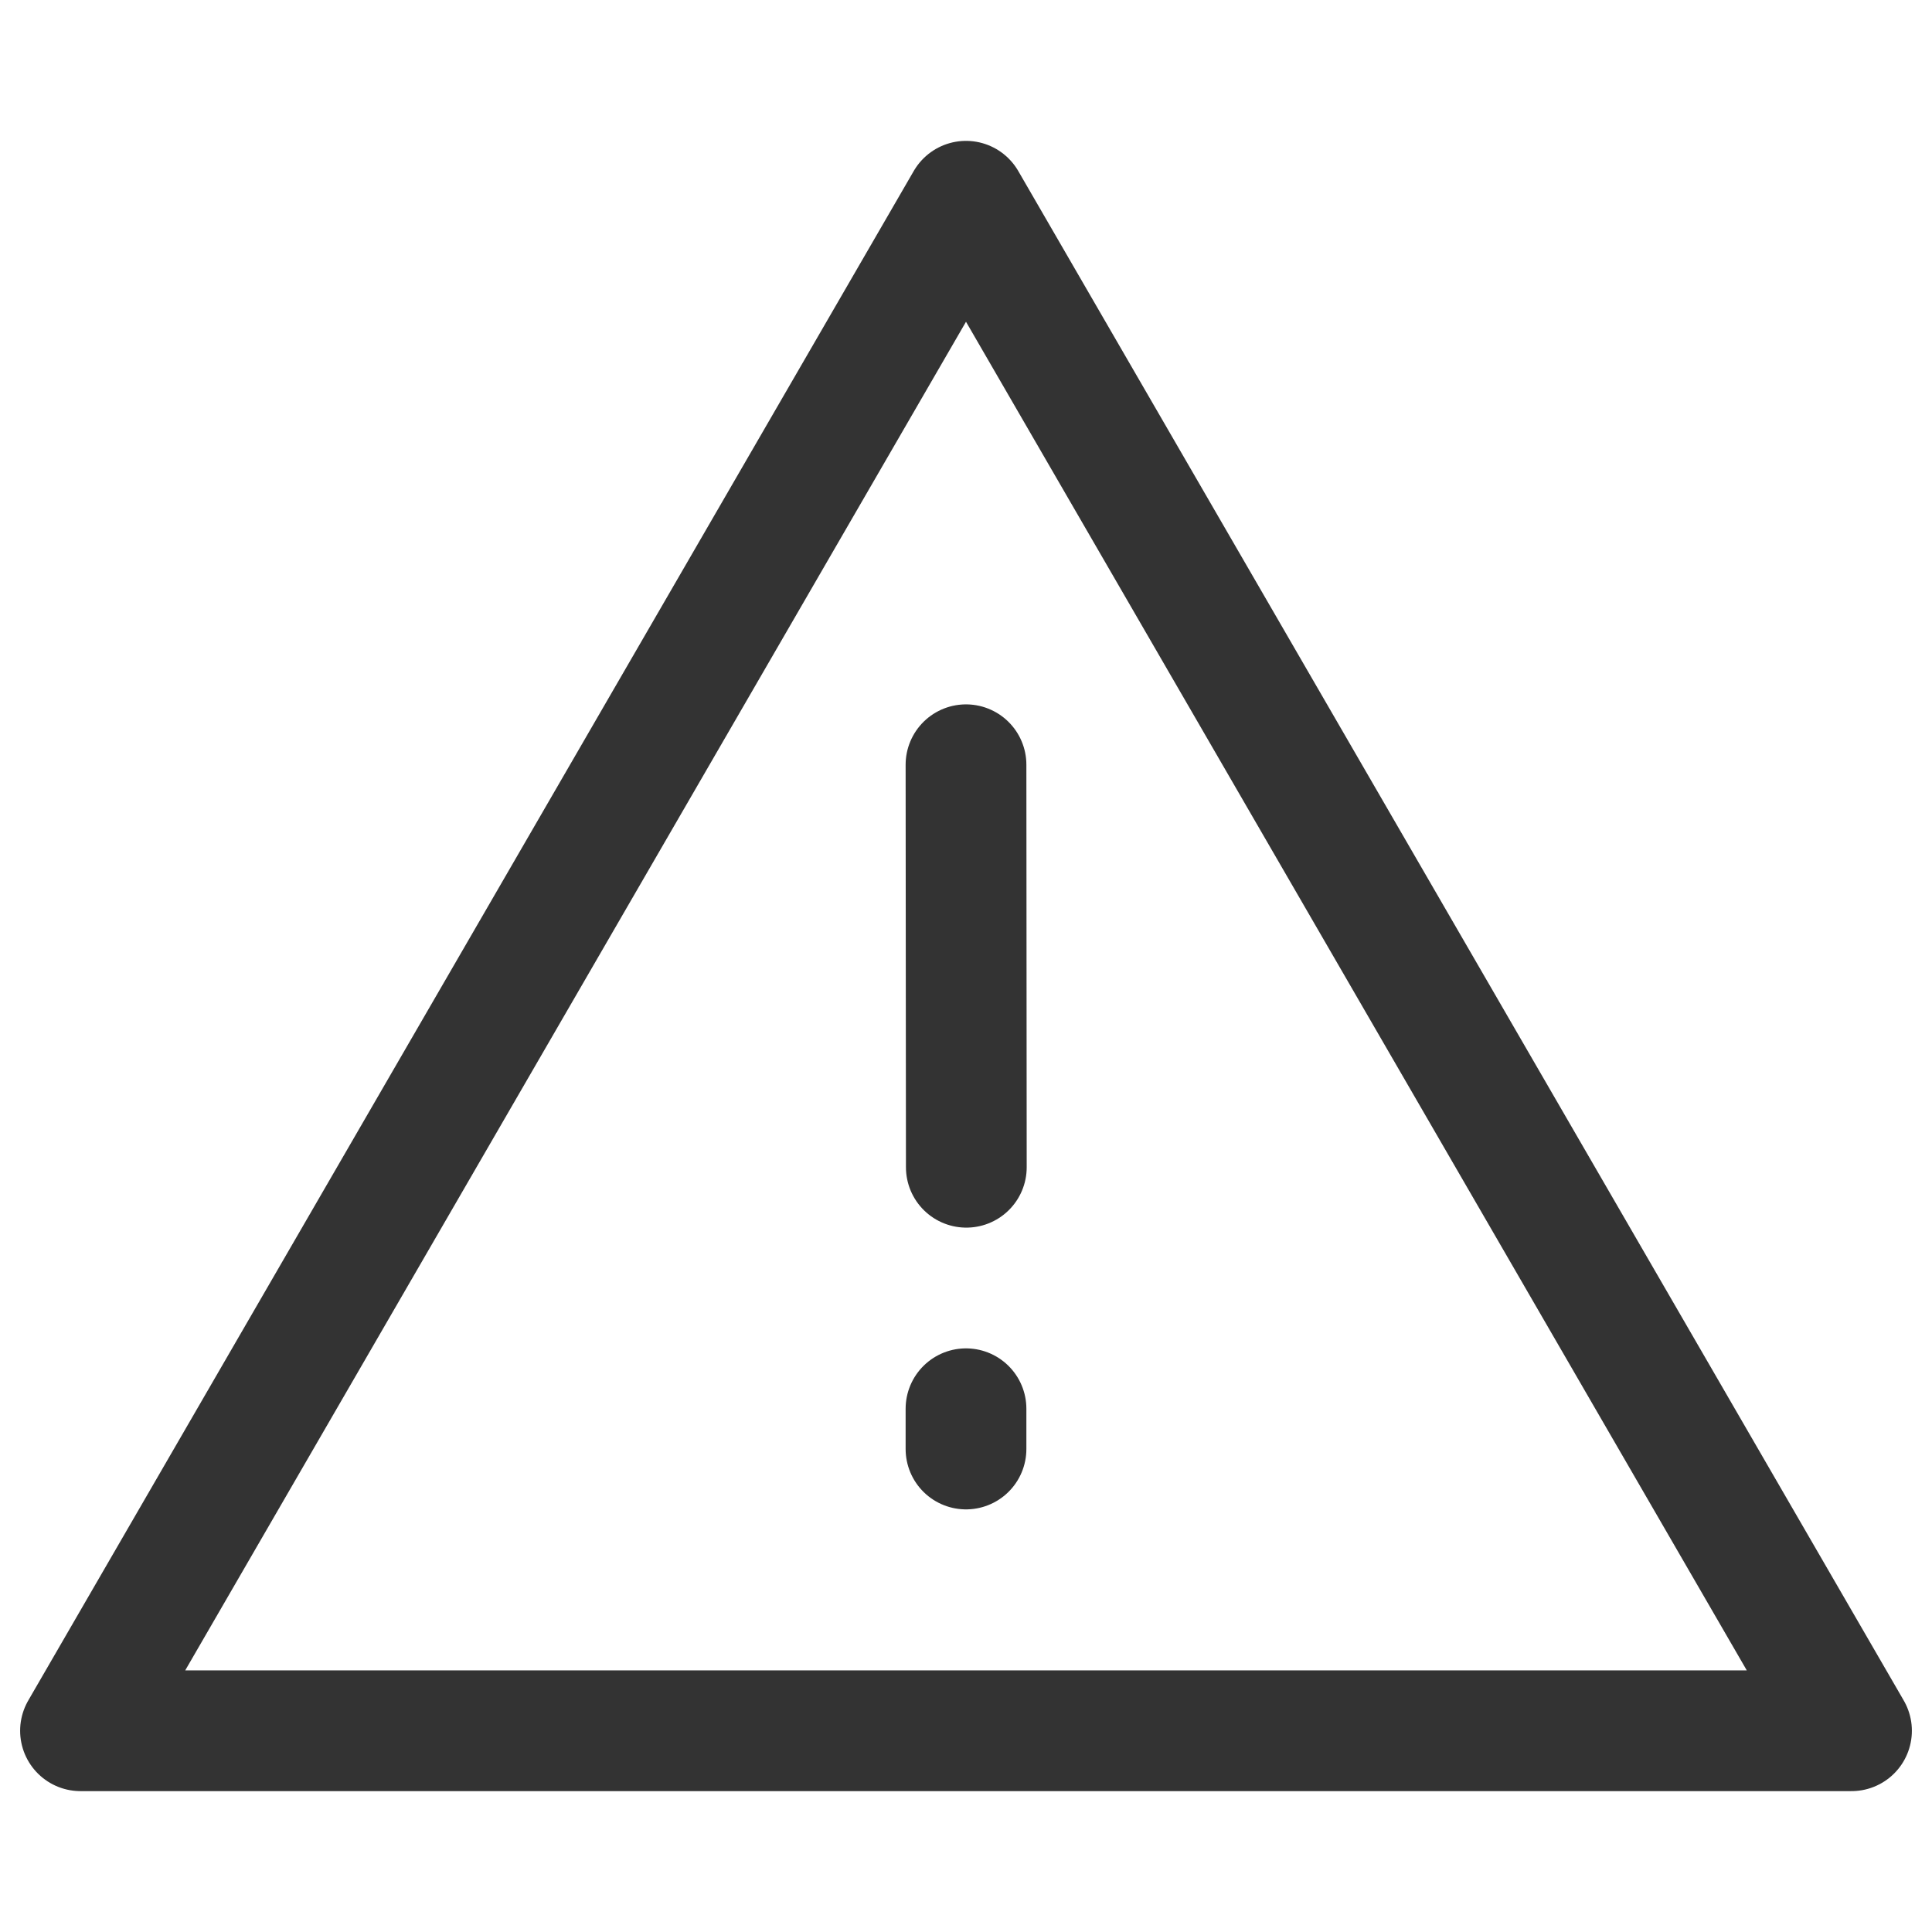
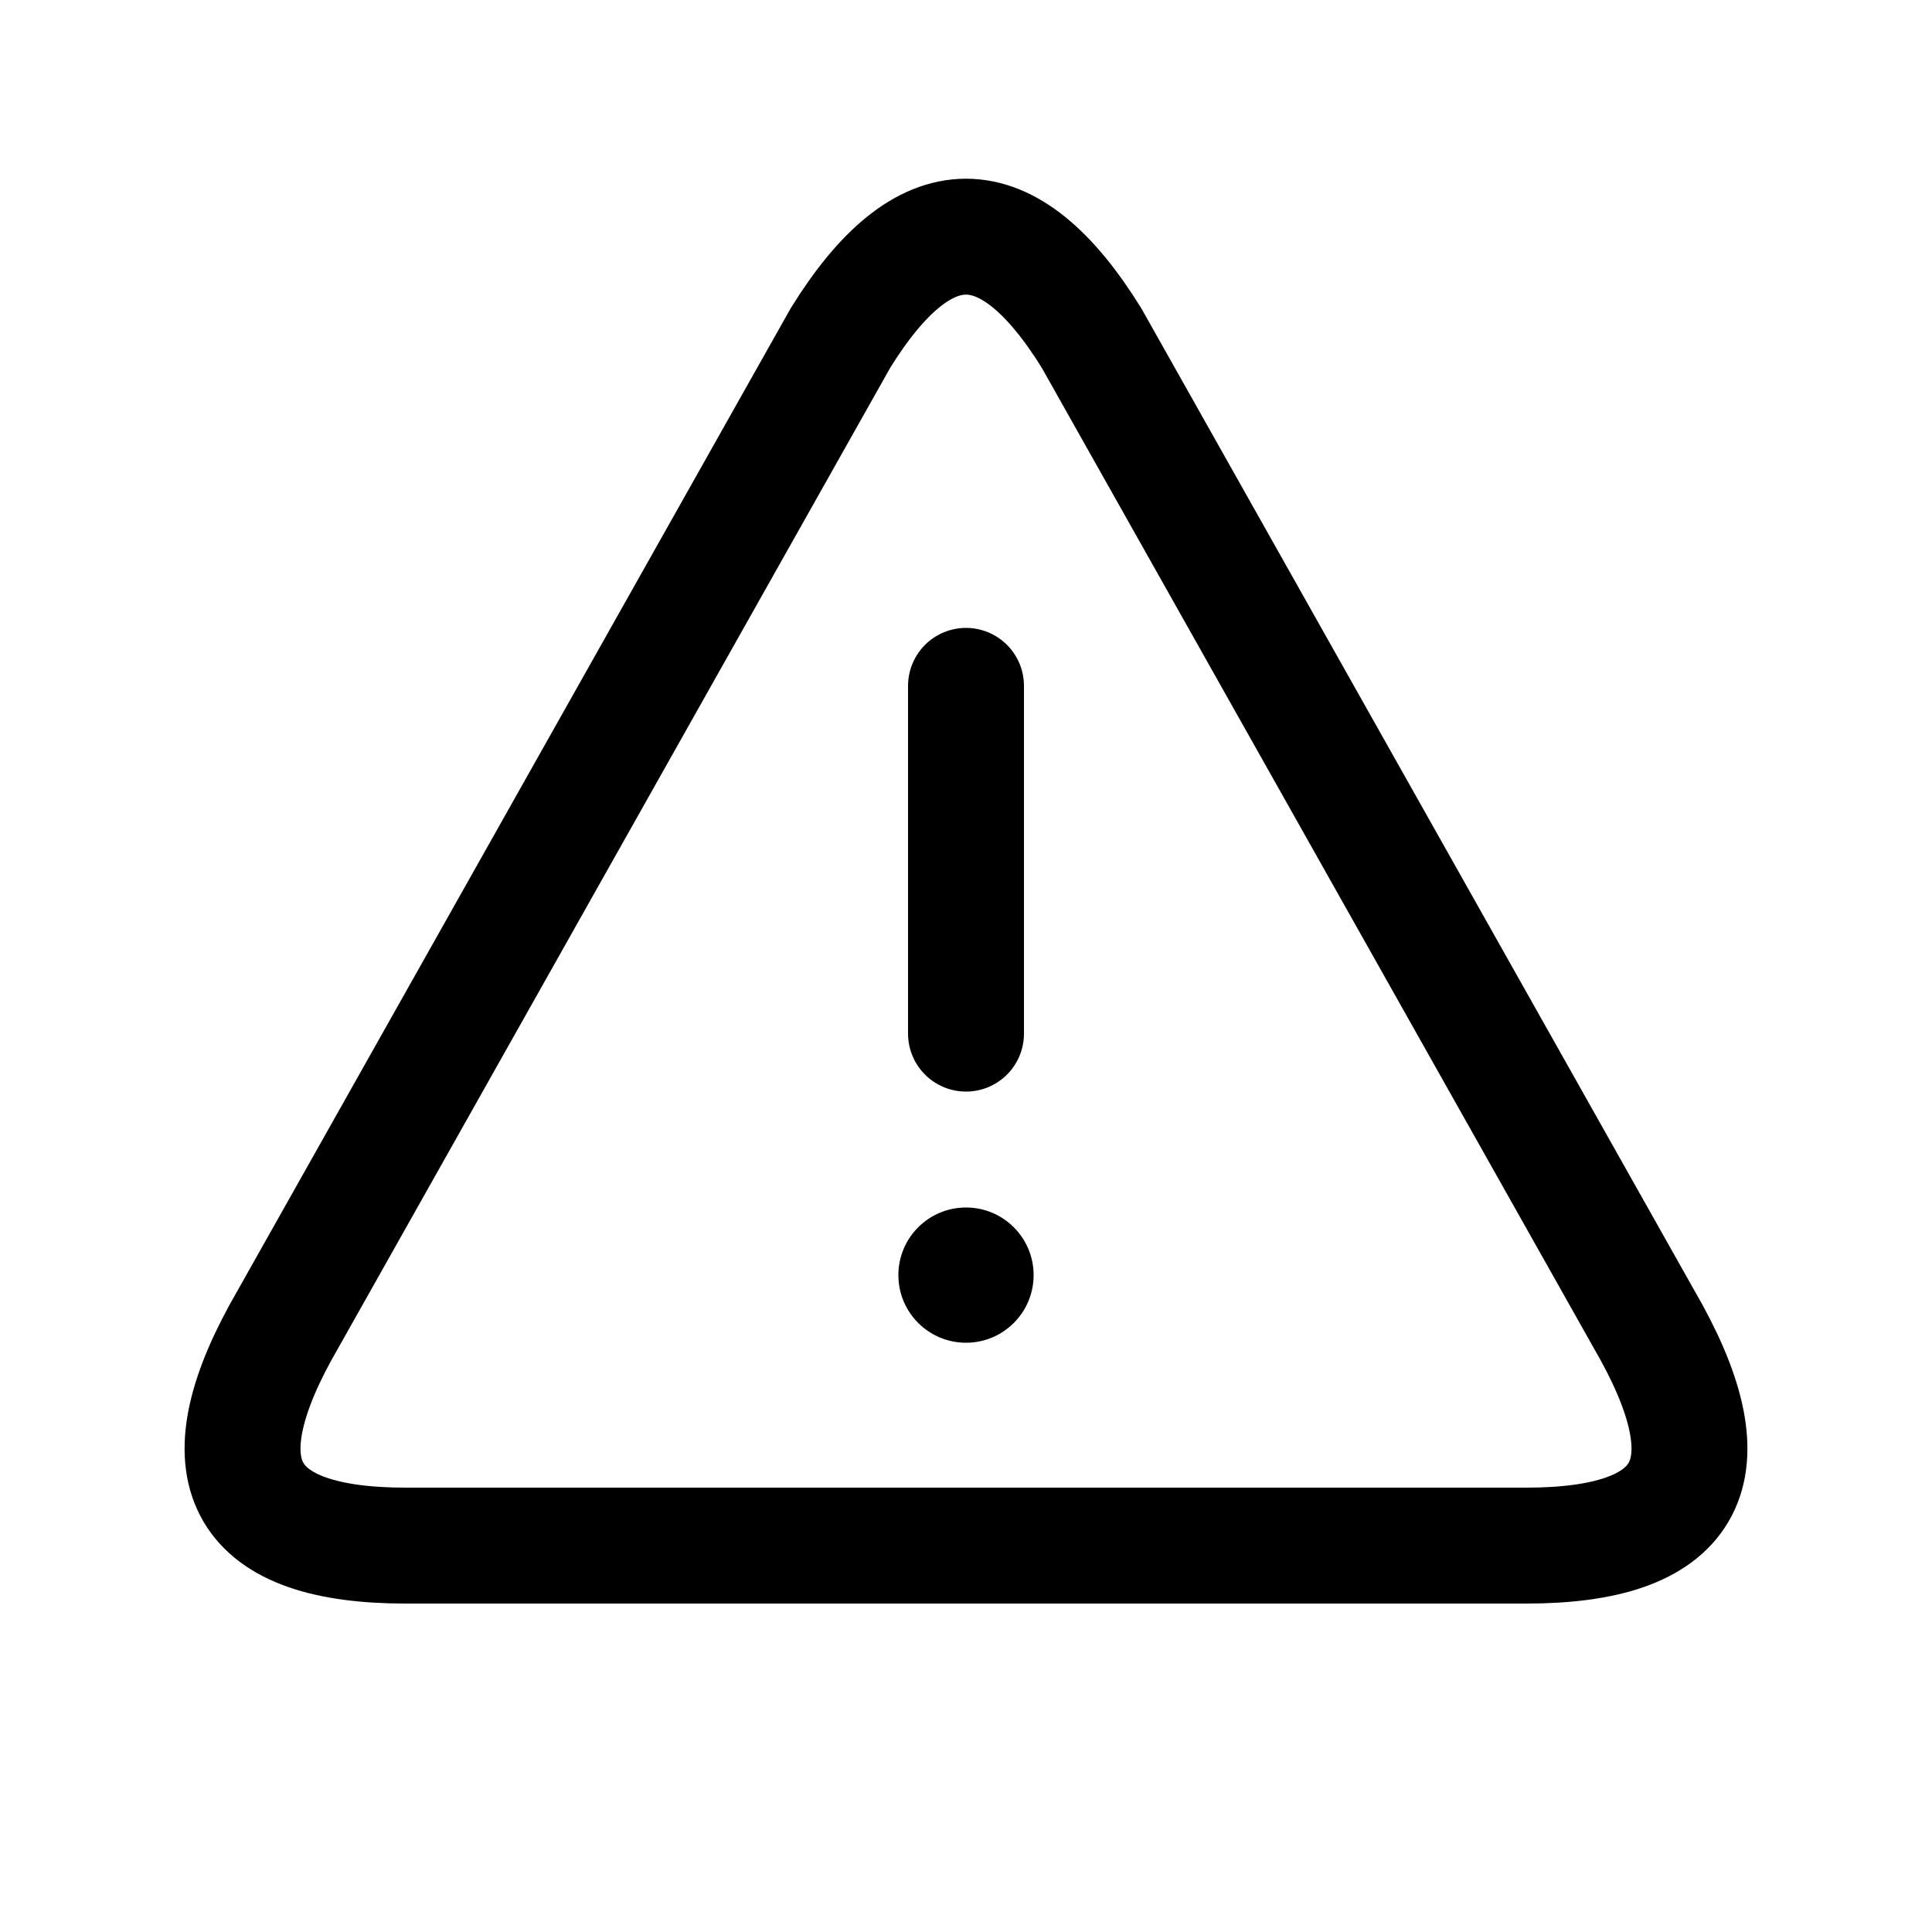
- <svg xmlns="http://www.w3.org/2000/svg" width="16" height="16" viewBox="0 0 48 48" fill="none">
-   <path fill-rule="evenodd" clip-rule="evenodd" d="M24 5L2 43H46L24 5Z" fill="none" stroke="#333" stroke-width="3" stroke-linejoin="round" />
-   <path d="M24 35V36" stroke="#333" stroke-width="3" stroke-linecap="round" />
-   <path d="M24 19L24.008 29" stroke="#333" stroke-width="3" stroke-linecap="round" />
+ <svg xmlns="http://www.w3.org/2000/svg" width="20" height="20" viewBox="0 0 20 20" fill="none" stroke="currentColor" stroke-width="1.2" stroke-linecap="round" stroke-linejoin="round">
+   <path d="M8.7 3.5Q10 1.4 11.3 3.5L17.1 13.8Q18.3 16 15.8 16H4.2Q1.7 16 2.9 13.8L8.7 3.5ZM10 7.1V10.7" />
+   <circle cx="10" cy="13.2" r="0.7" fill="currentColor" stroke="none" />
</svg>
